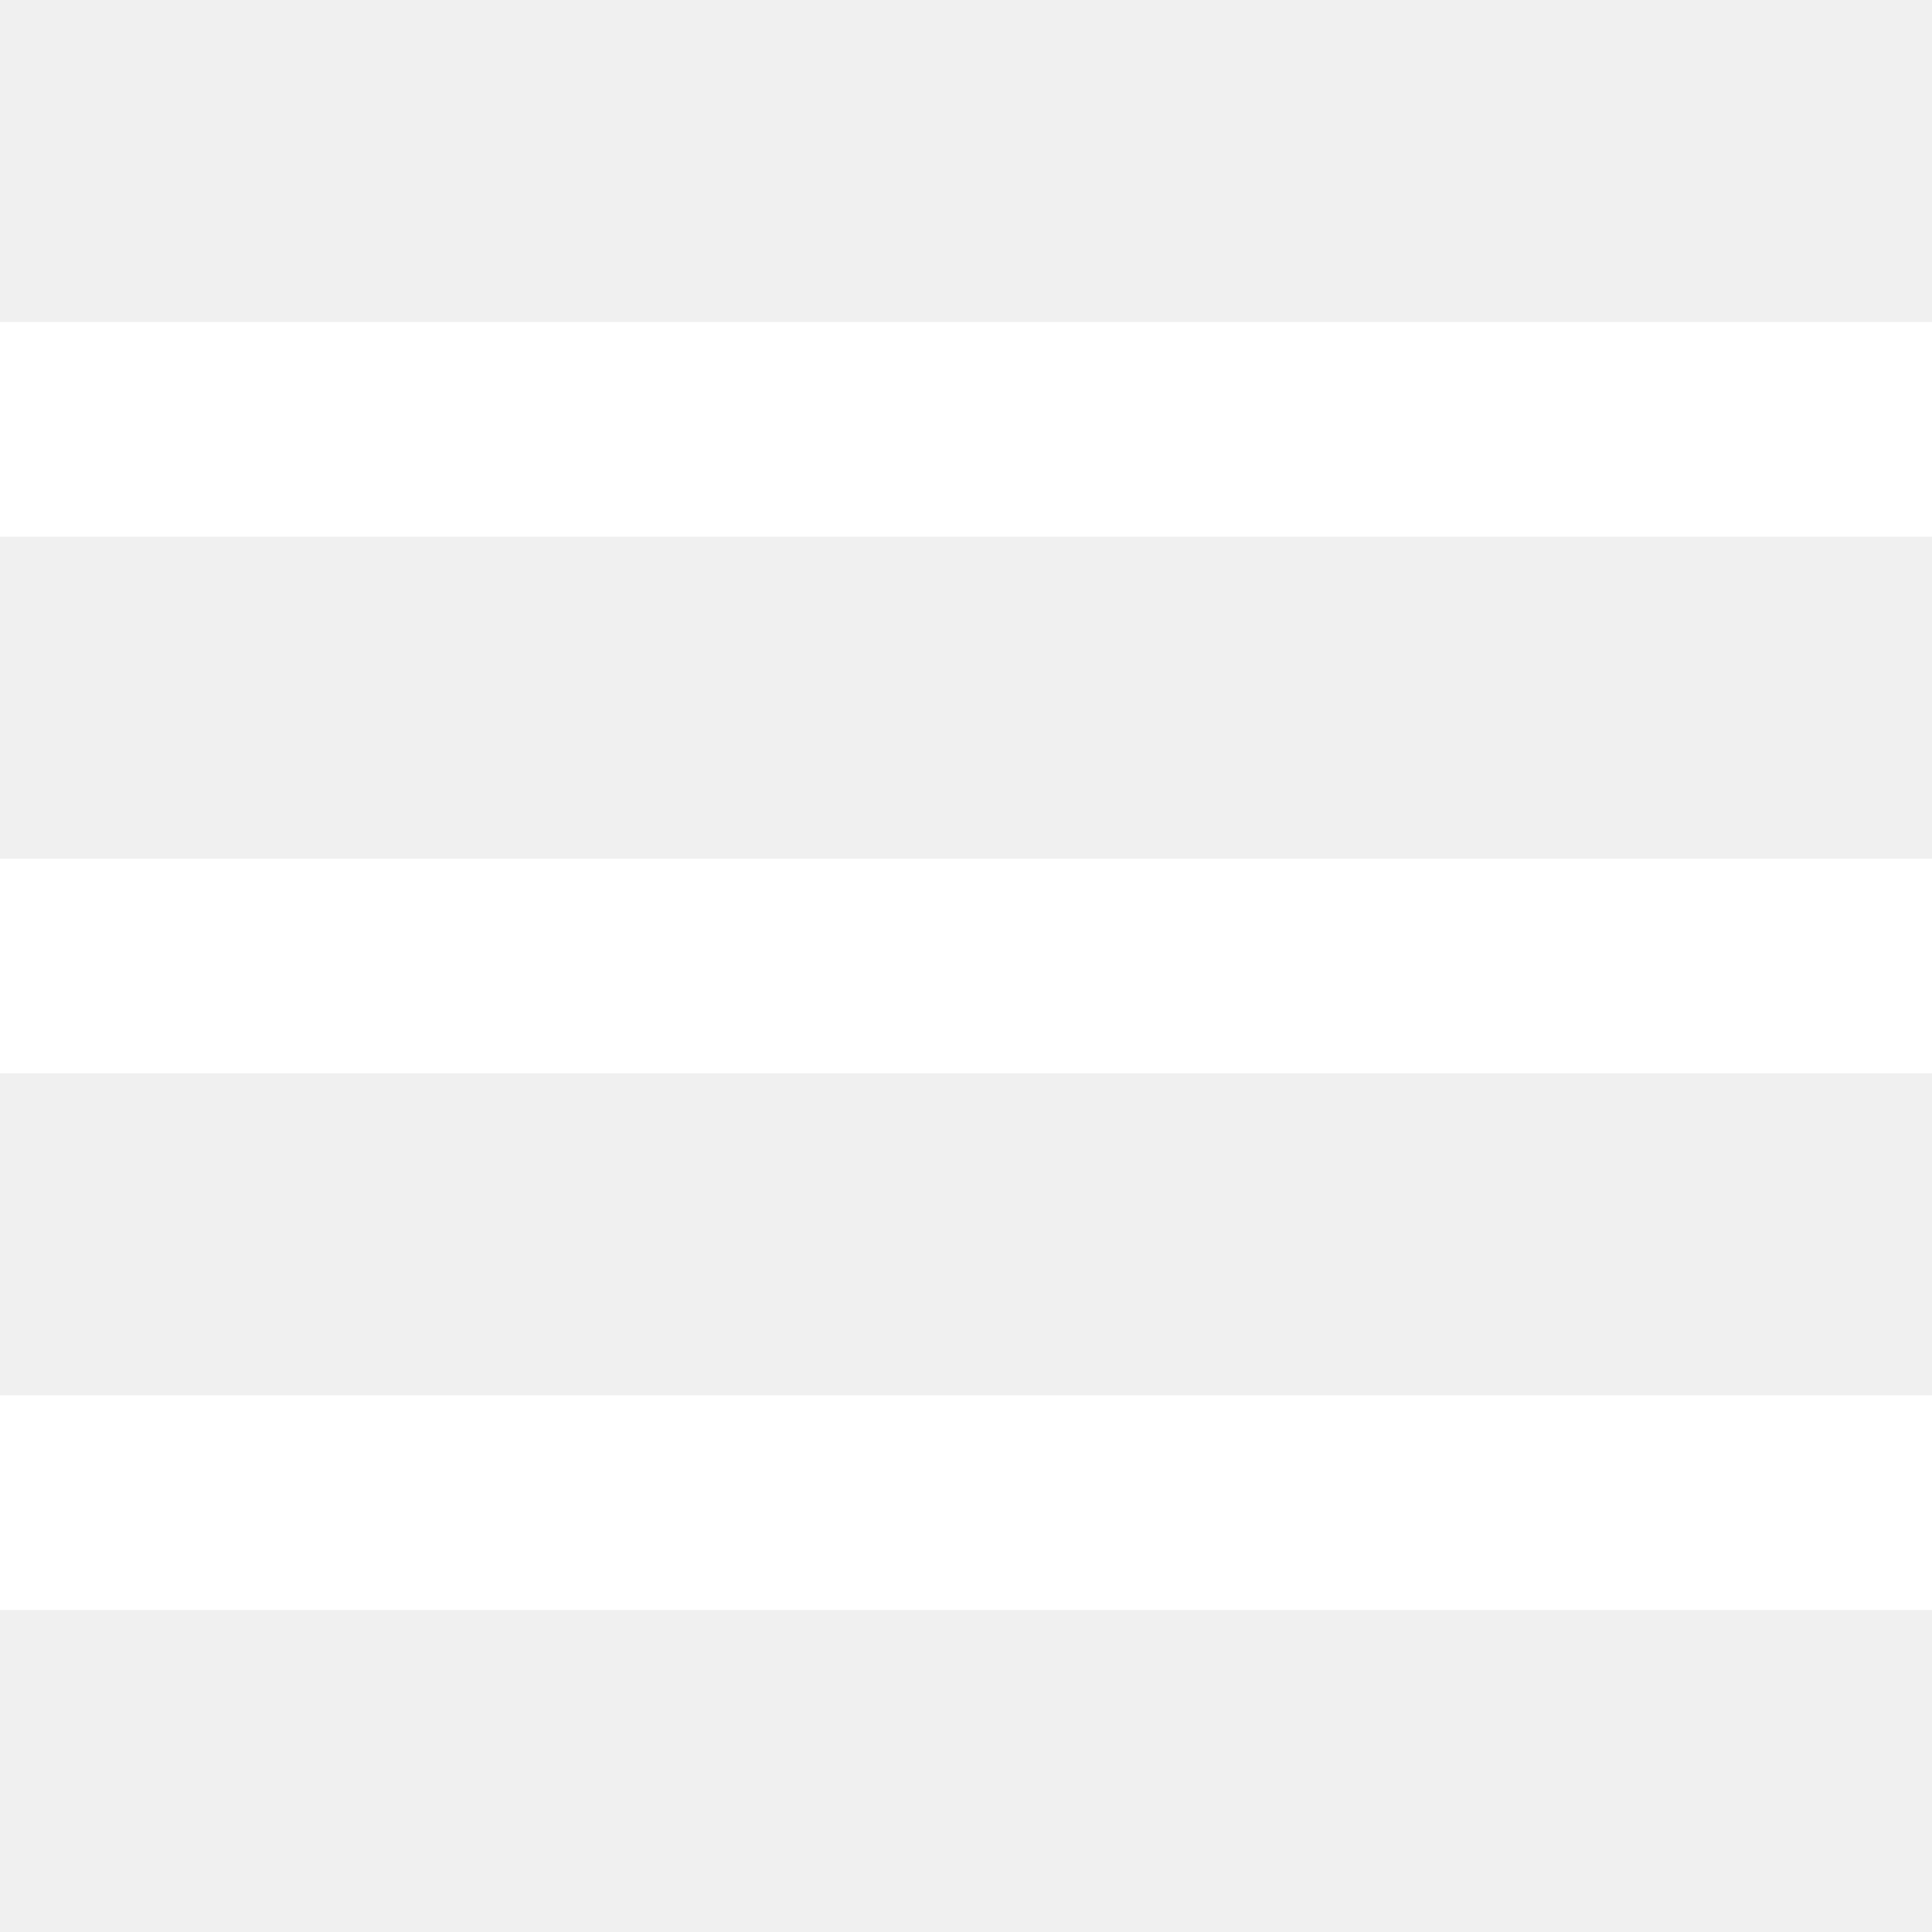
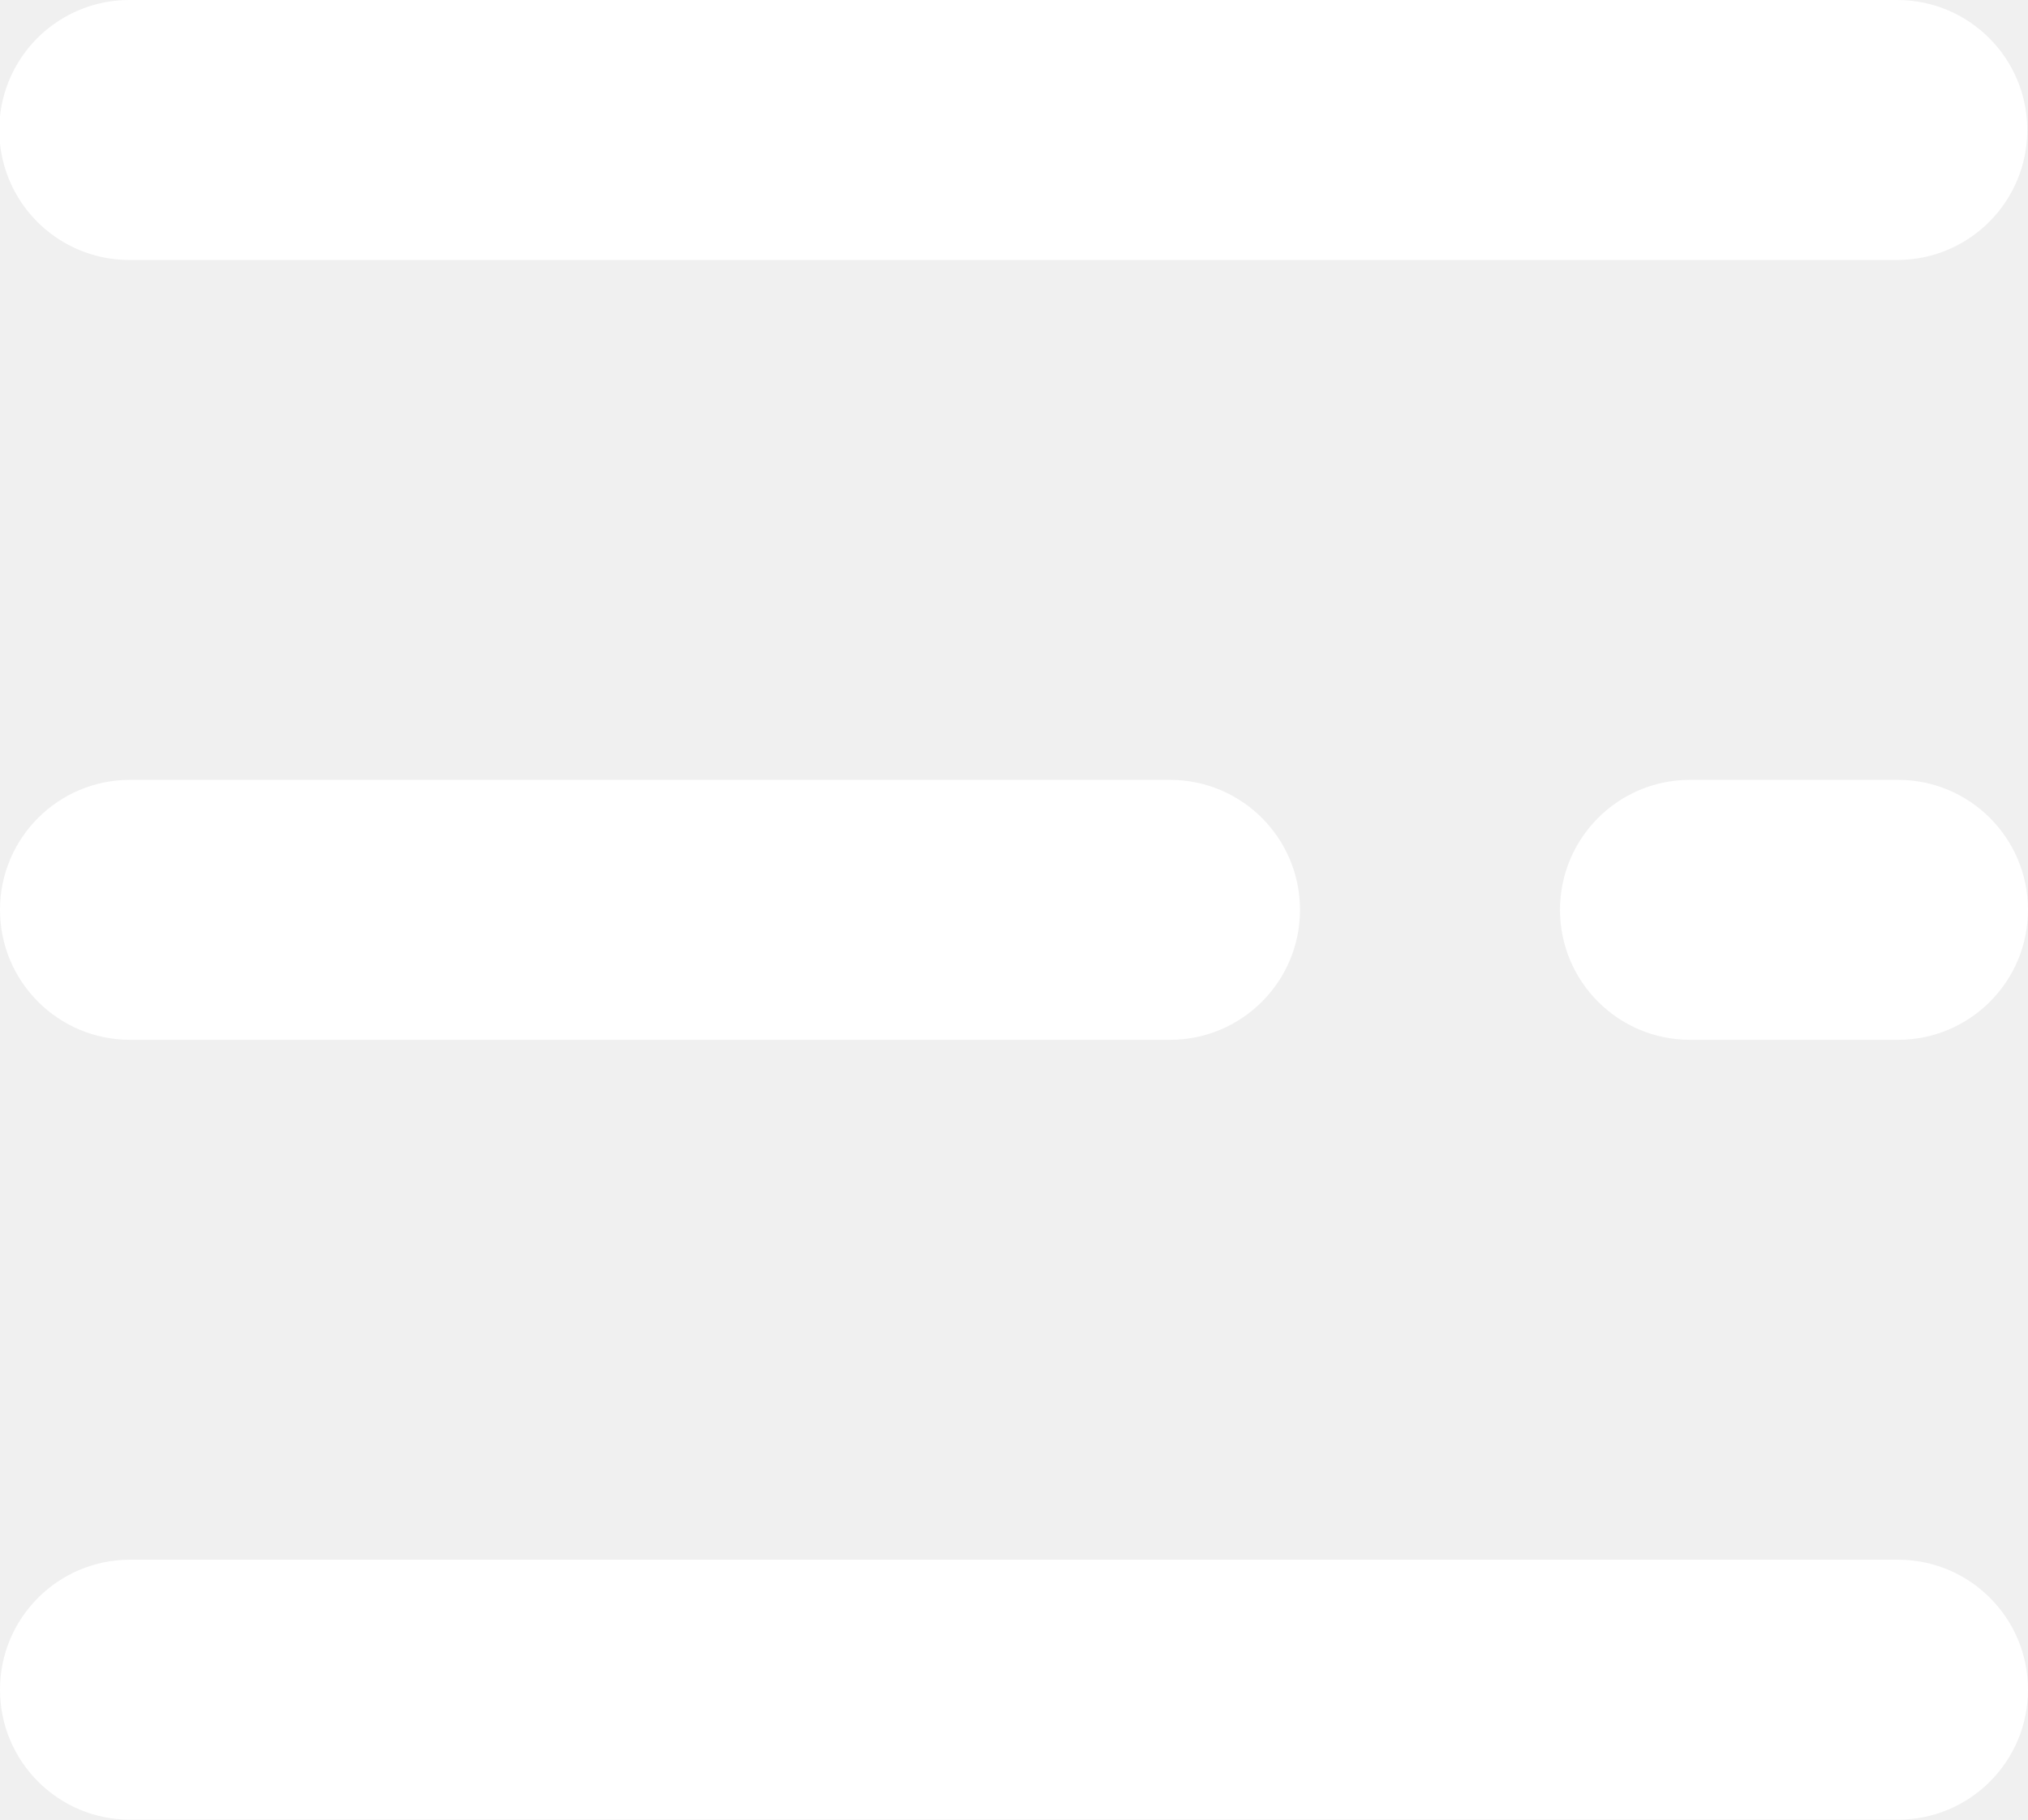
- <svg xmlns="http://www.w3.org/2000/svg" version="1.1" id="Capa_1" x="0px" y="0px" width="512px" height="512px" viewBox="0 0 459 459" style="enable-background:new 0 0 459 459;" xml:space="preserve">
-   <g>
-     <g id="menu">
-       <path d="M0,382.5h459v-51H0V382.5z M0,255h459v-51H0V255z M0,76.5v51h459v-51H0z" fill="#FFFFFF" />
+ <svg xmlns="http://www.w3.org/2000/svg" viewBox="0 0 512 459.488">
+   <defs>
+     <style>
+       .cls-1 {
+         fill: #fff;
+       }
+     </style>
+   </defs>
+   <g id="menu" transform="translate(0 -26.256)">
+     <g id="Group_39" data-name="Group 39">
+       <path id="Path_24" data-name="Path 24" class="cls-1" d="M479.18,91.9H32.821a32.821,32.821,0,1,1,0-65.641H479.18a32.821,32.821,0,0,1,0,65.641Z" />
+       <path id="Path_25" data-name="Path 25" class="cls-1" d="M295.385,288.821H32.821a32.821,32.821,0,0,1,0-65.642H295.385a32.821,32.821,0,0,1,0,65.642Z" />
    </g>
+     <path id="Path_26" data-name="Path 26" class="cls-1" d="M479.18,288.821H426.667a32.821,32.821,0,0,1,0-65.642H479.18a32.821,32.821,0,0,1,0,65.642Z" />
+     <path id="Path_27" data-name="Path 27" class="cls-1" d="M479.18,485.744H32.821a32.821,32.821,0,1,1,0-65.642H479.18a32.821,32.821,0,0,1,0,65.642Z" />
  </g>
-   <g>
- </g>
-   <g>
- </g>
-   <g>
- </g>
-   <g>
- </g>
-   <g>
- </g>
-   <g>
- </g>
-   <g>
- </g>
-   <g>
- </g>
-   <g>
- </g>
-   <g>
- </g>
-   <g>
- </g>
-   <g>
- </g>
-   <g>
- </g>
-   <g>
- </g>
-   <g>
- </g>
</svg>
